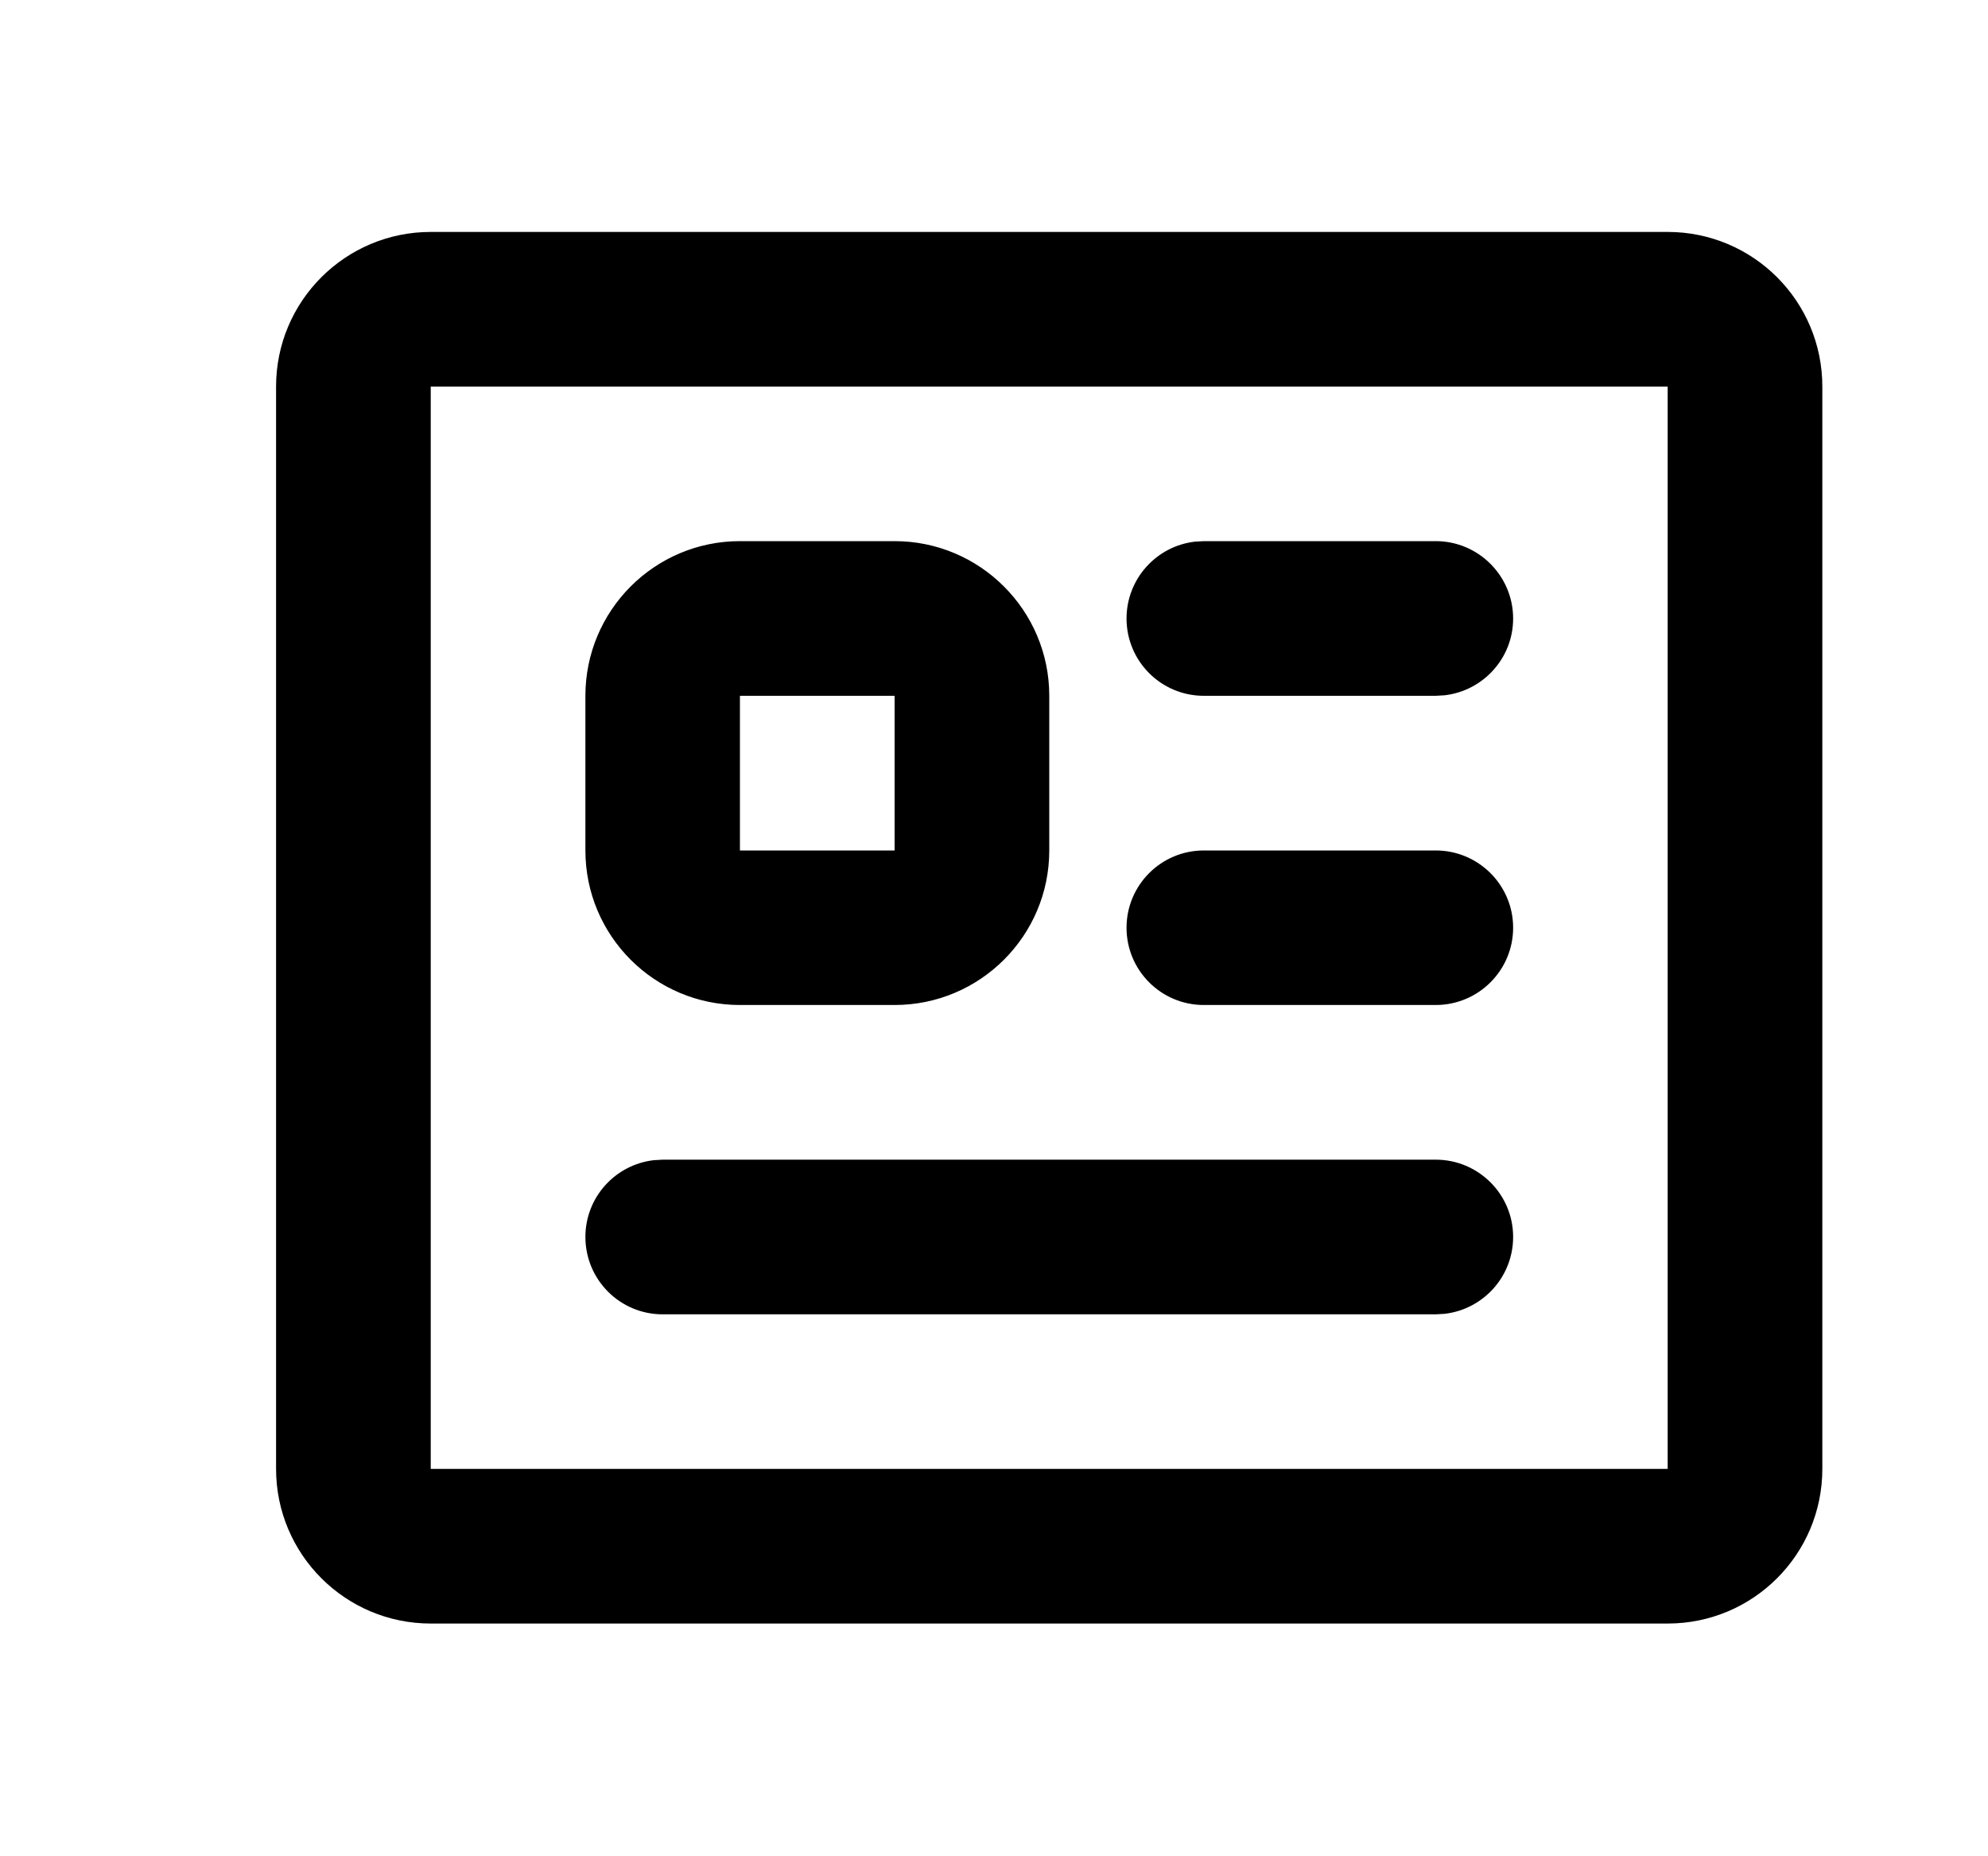
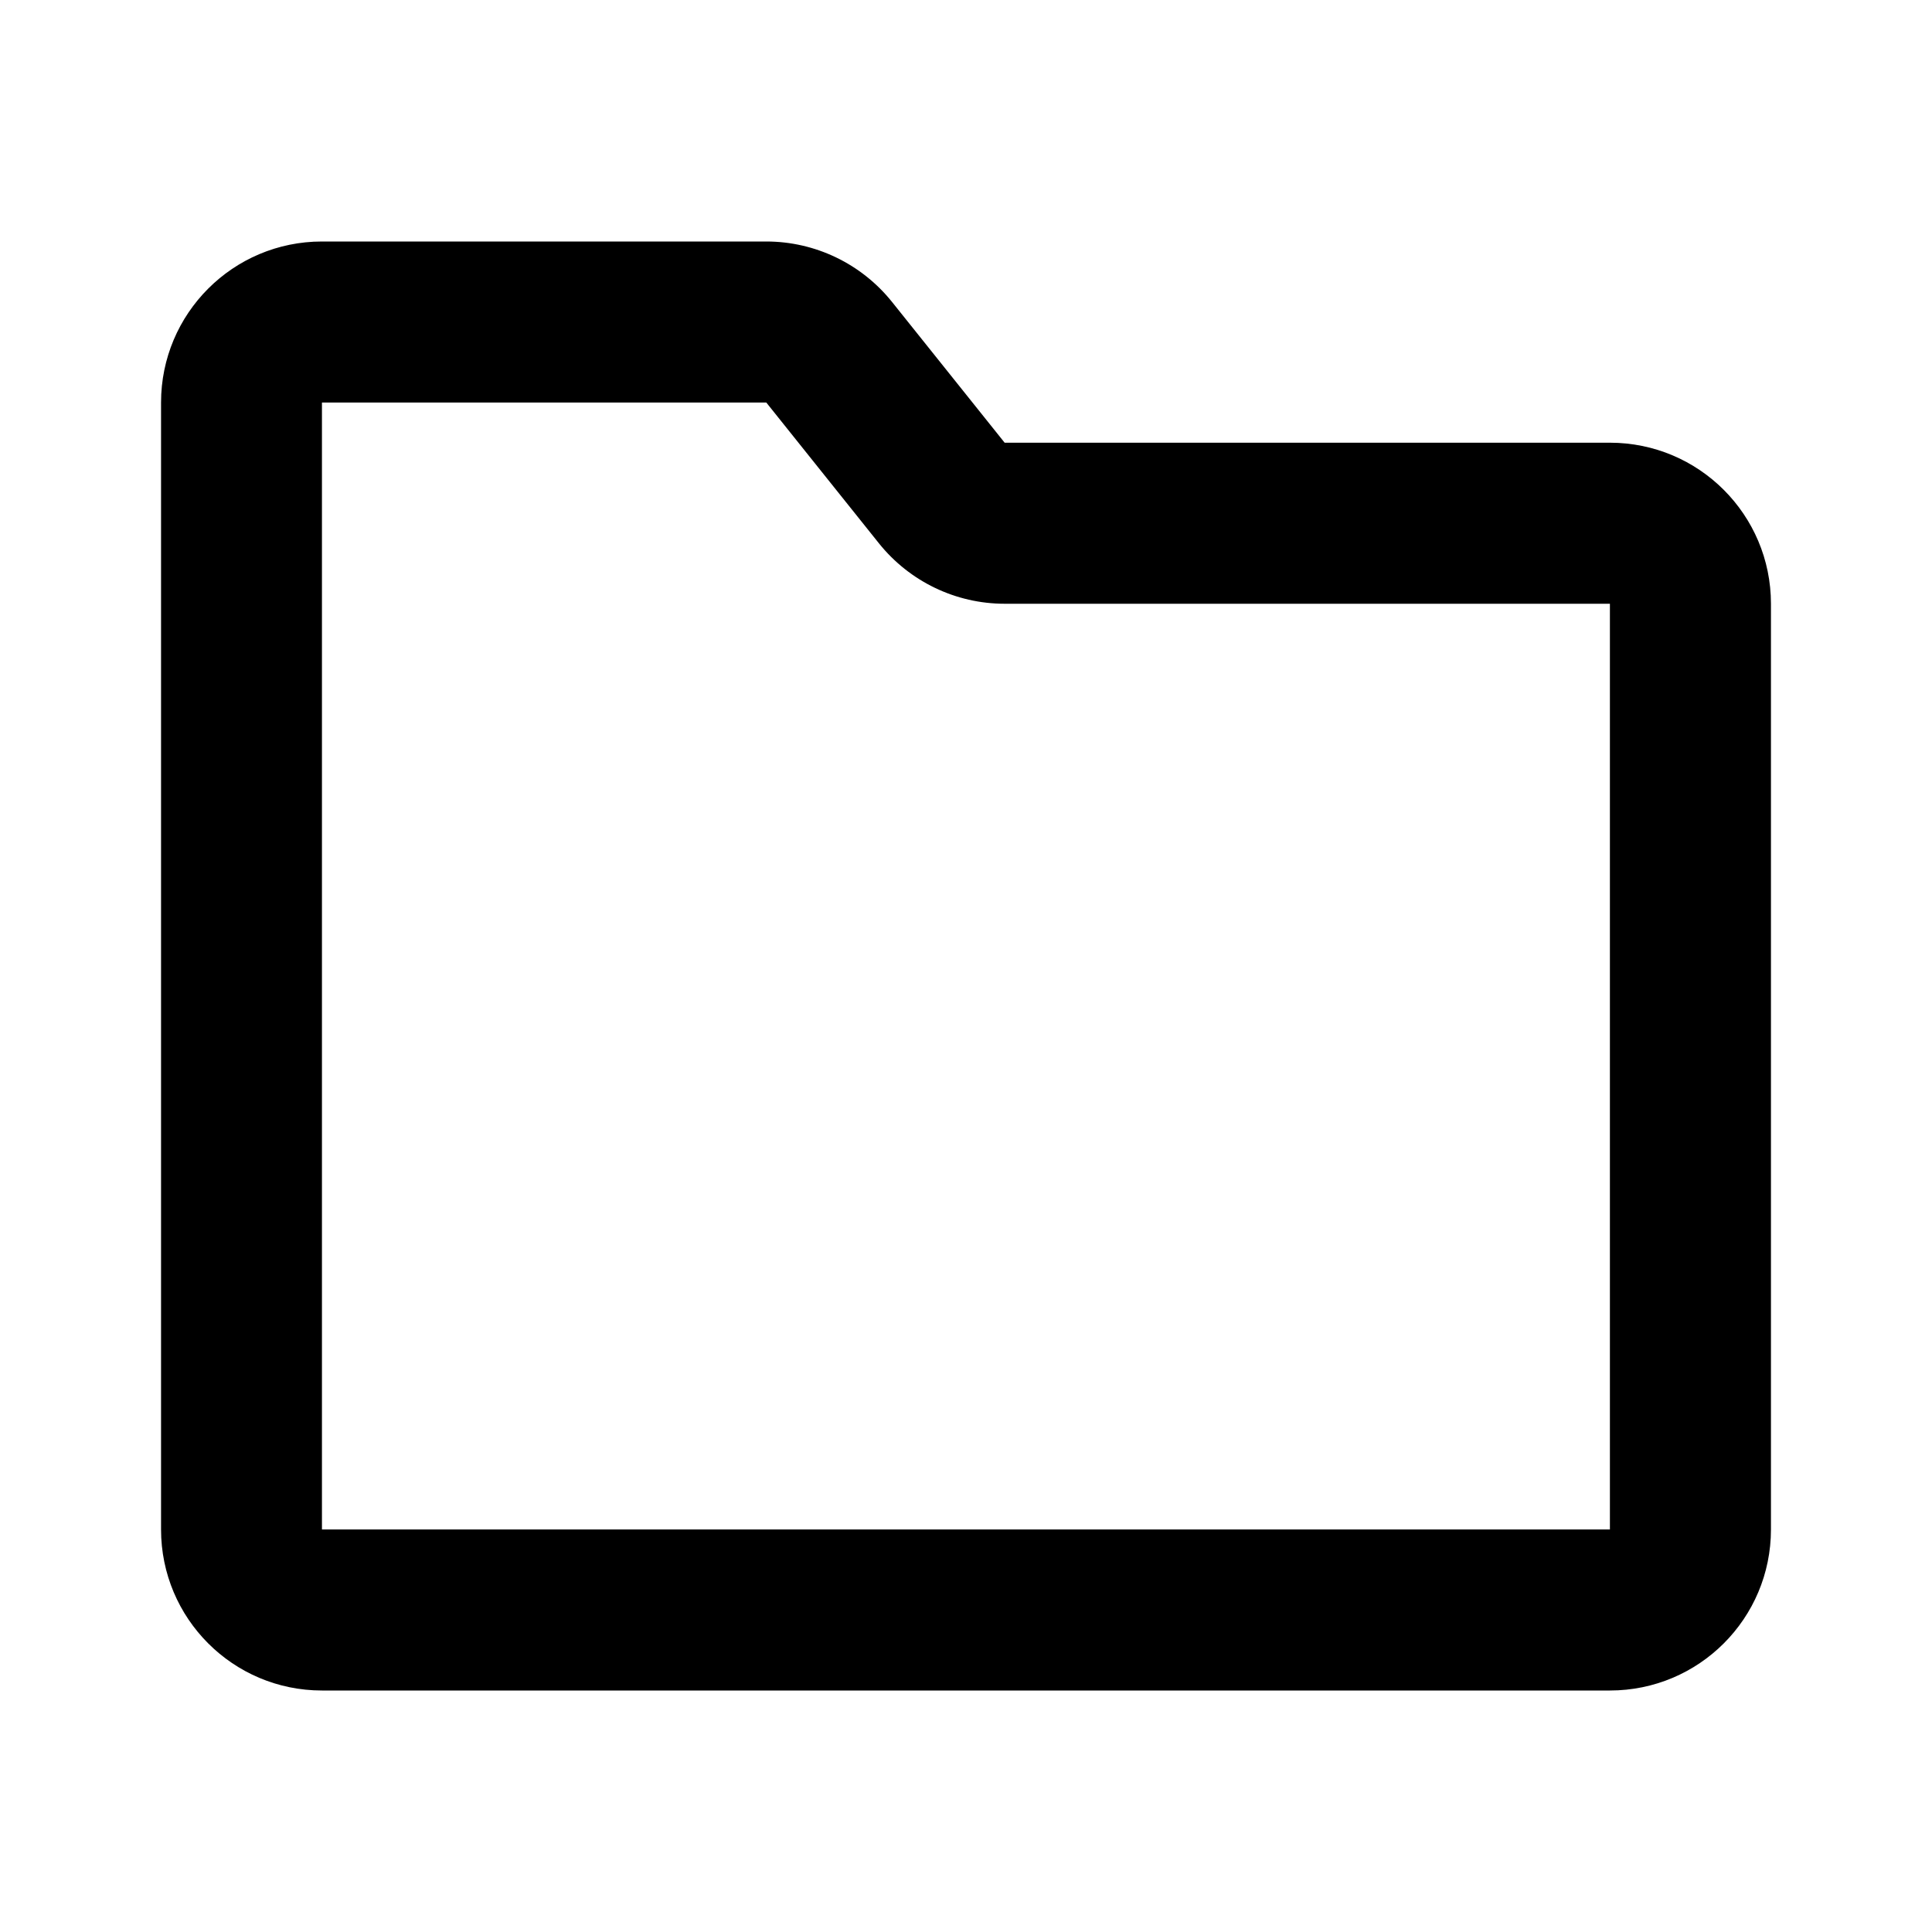
- <svg xmlns="http://www.w3.org/2000/svg" width="15" height="14" viewBox="0 0 15 14" fill="none">
-   <path fill-rule="evenodd" clip-rule="evenodd" d="M12.583 1.75C13.228 1.75 13.75 2.272 13.75 2.917V11.083C13.75 11.728 13.228 12.25 12.583 12.25H3.25C2.606 12.25 2.083 11.728 2.083 11.083V2.917C2.083 2.272 2.606 1.75 3.25 1.75H12.583ZM12.583 2.917H3.25V11.083H12.583V2.917ZM10.833 8.75C11.155 8.75 11.417 9.011 11.417 9.333C11.417 9.633 11.191 9.879 10.901 9.913L10.833 9.917H5C4.678 9.917 4.417 9.656 4.417 9.333C4.417 9.034 4.642 8.788 4.932 8.754L5 8.75H10.833ZM6.75 4.083C7.394 4.083 7.917 4.606 7.917 5.25V6.417C7.917 7.061 7.394 7.583 6.75 7.583H5.583C4.939 7.583 4.417 7.061 4.417 6.417V5.25C4.417 4.606 4.939 4.083 5.583 4.083H6.75ZM10.833 6.417C11.155 6.417 11.417 6.678 11.417 7C11.417 7.322 11.155 7.583 10.833 7.583H9.083C8.761 7.583 8.5 7.322 8.5 7C8.5 6.678 8.761 6.417 9.083 6.417H10.833ZM6.75 5.25H5.583V6.417H6.75V5.25ZM10.833 4.083C11.155 4.083 11.417 4.345 11.417 4.667C11.417 4.966 11.191 5.212 10.901 5.246L10.833 5.25H9.083C8.761 5.25 8.5 4.989 8.5 4.667C8.5 4.368 8.725 4.121 9.015 4.087L9.083 4.083H10.833Z" fill="black" />
+ <svg xmlns="http://www.w3.org/2000/svg" width="14" height="14" viewBox="0 0 14 14" fill="none">
+   <path d="M5.553 1.75C5.907 1.75 6.242 1.911 6.464 2.188L7.28 3.208H11.666C12.311 3.208 12.833 3.731 12.833 4.375V11.083C12.833 11.728 12.311 12.25 11.666 12.25H2.333C1.689 12.25 1.167 11.728 1.167 11.083V2.917C1.167 2.272 1.689 1.75 2.333 1.75H5.553ZM5.553 2.917H2.333V11.083H11.666V4.375H7.28C6.926 4.375 6.591 4.214 6.369 3.937L5.553 2.917Z" fill="black" />
</svg>
